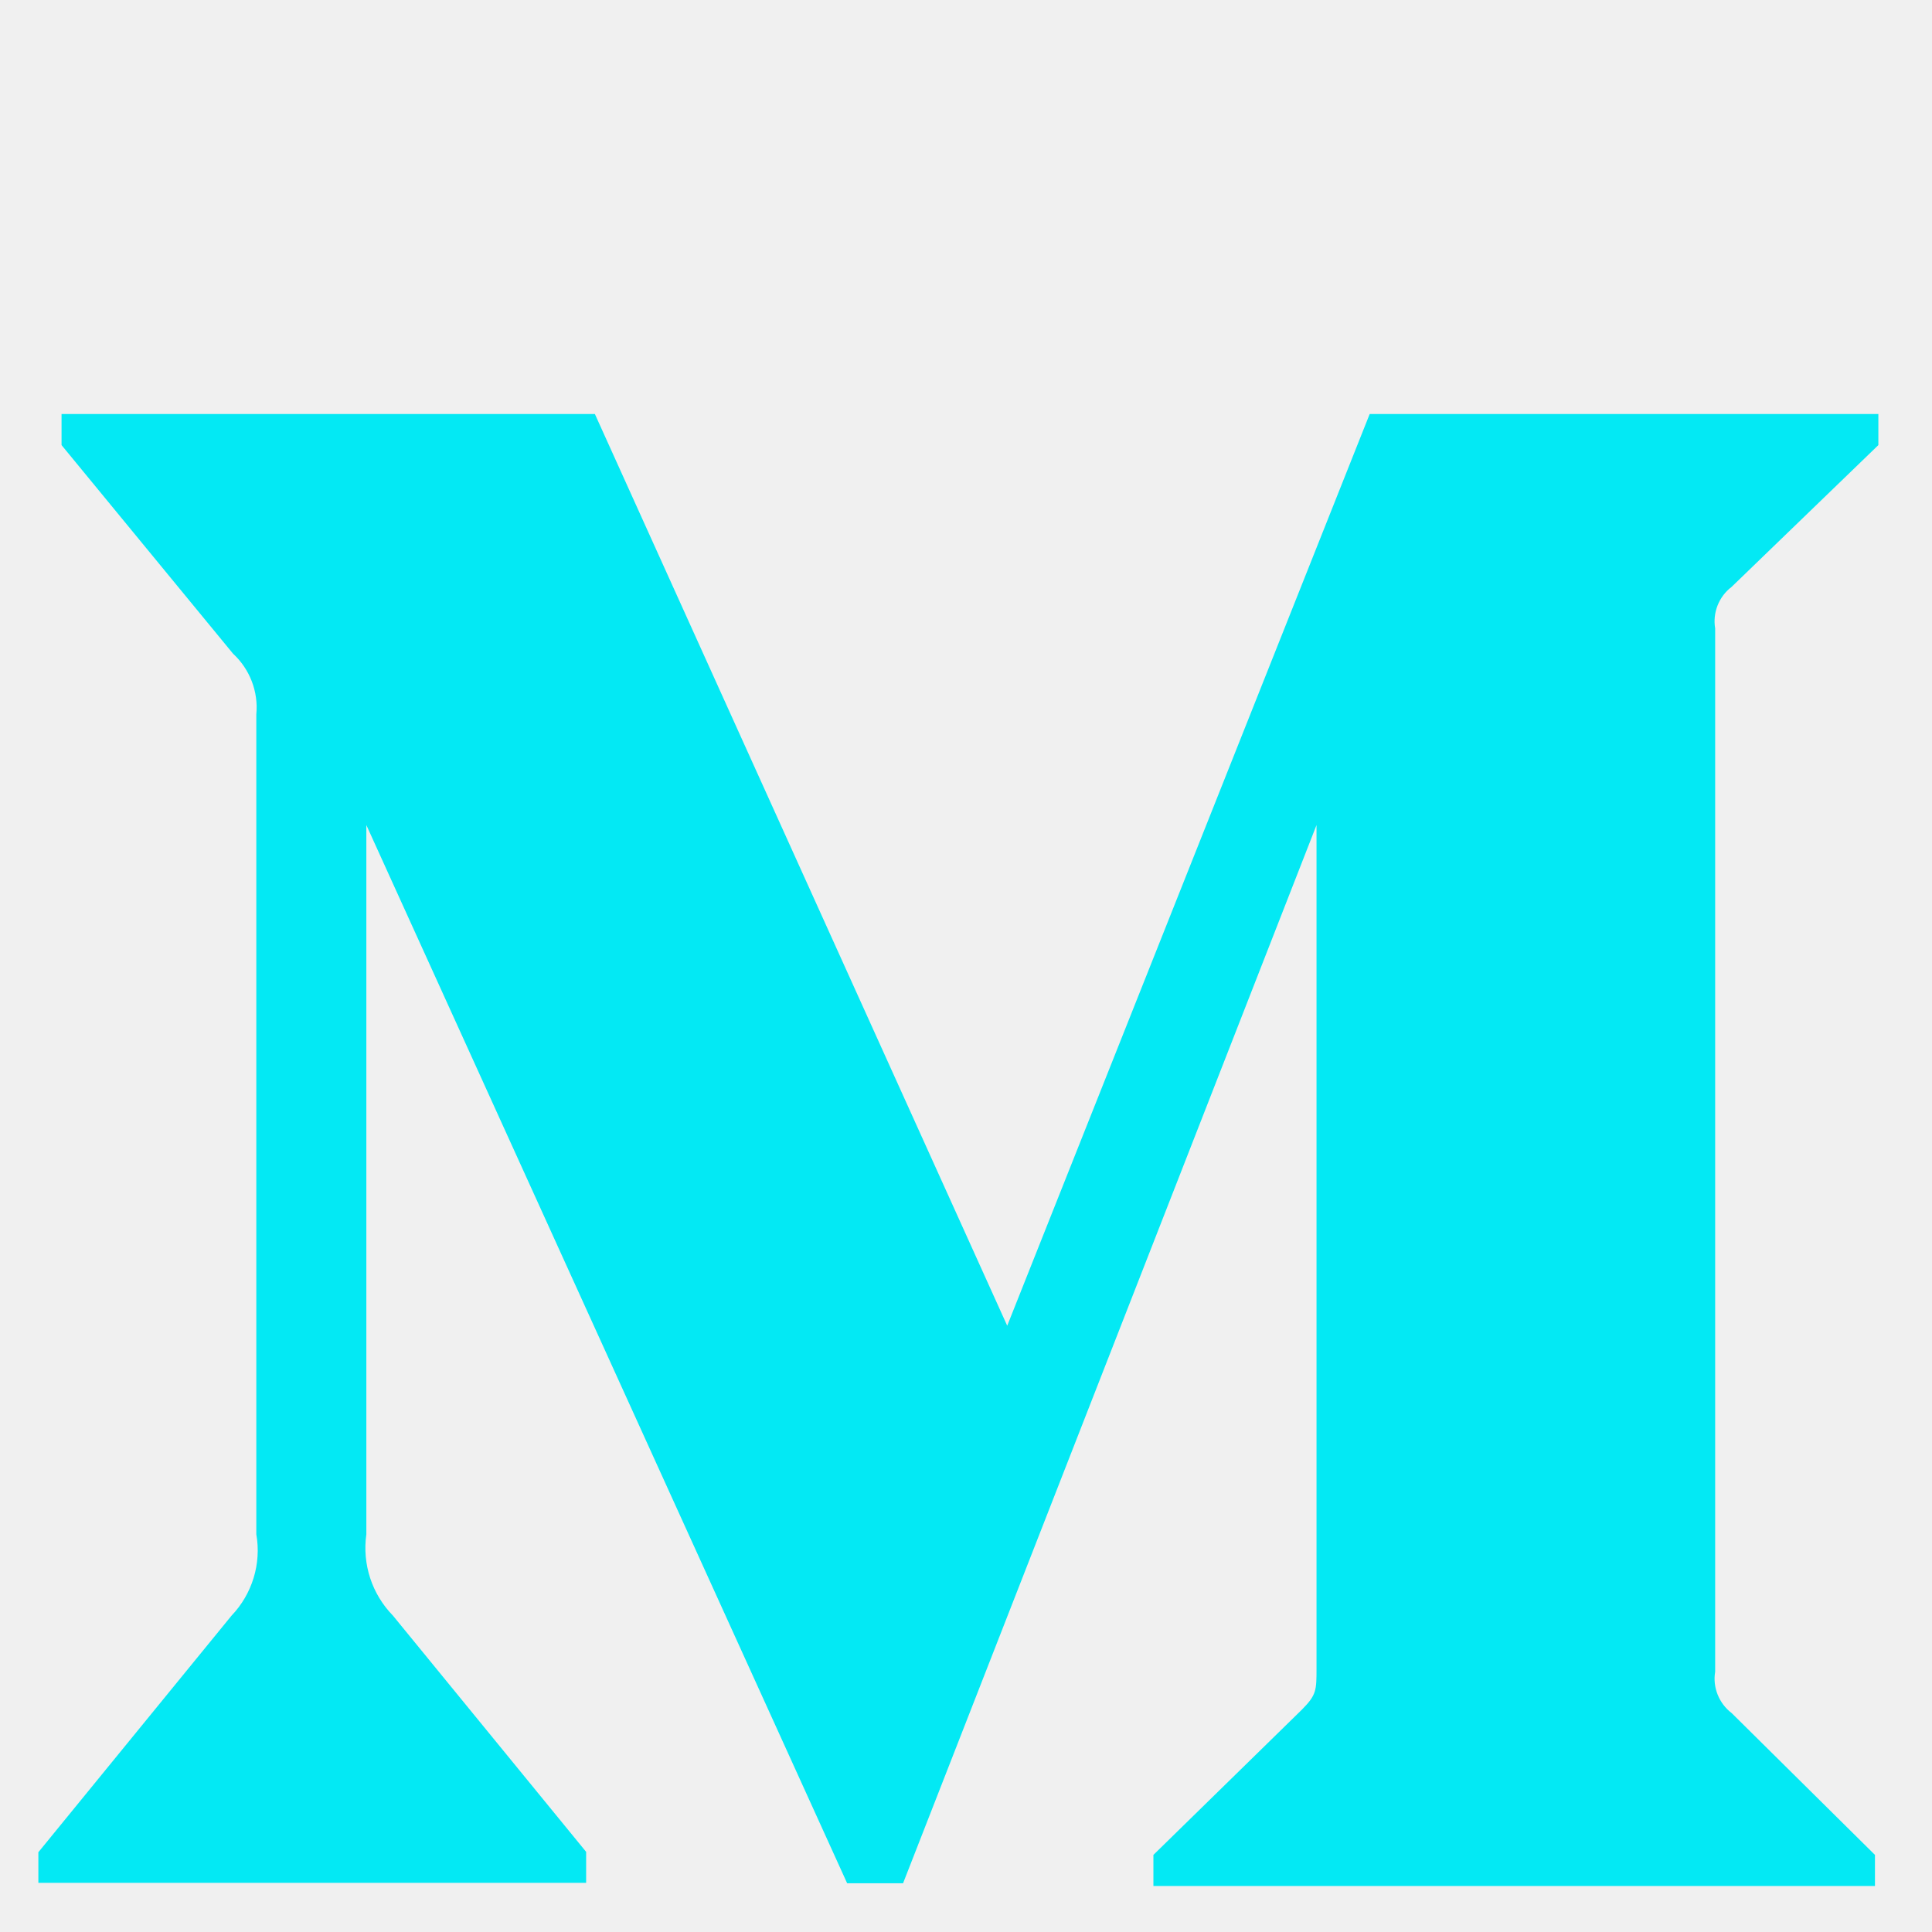
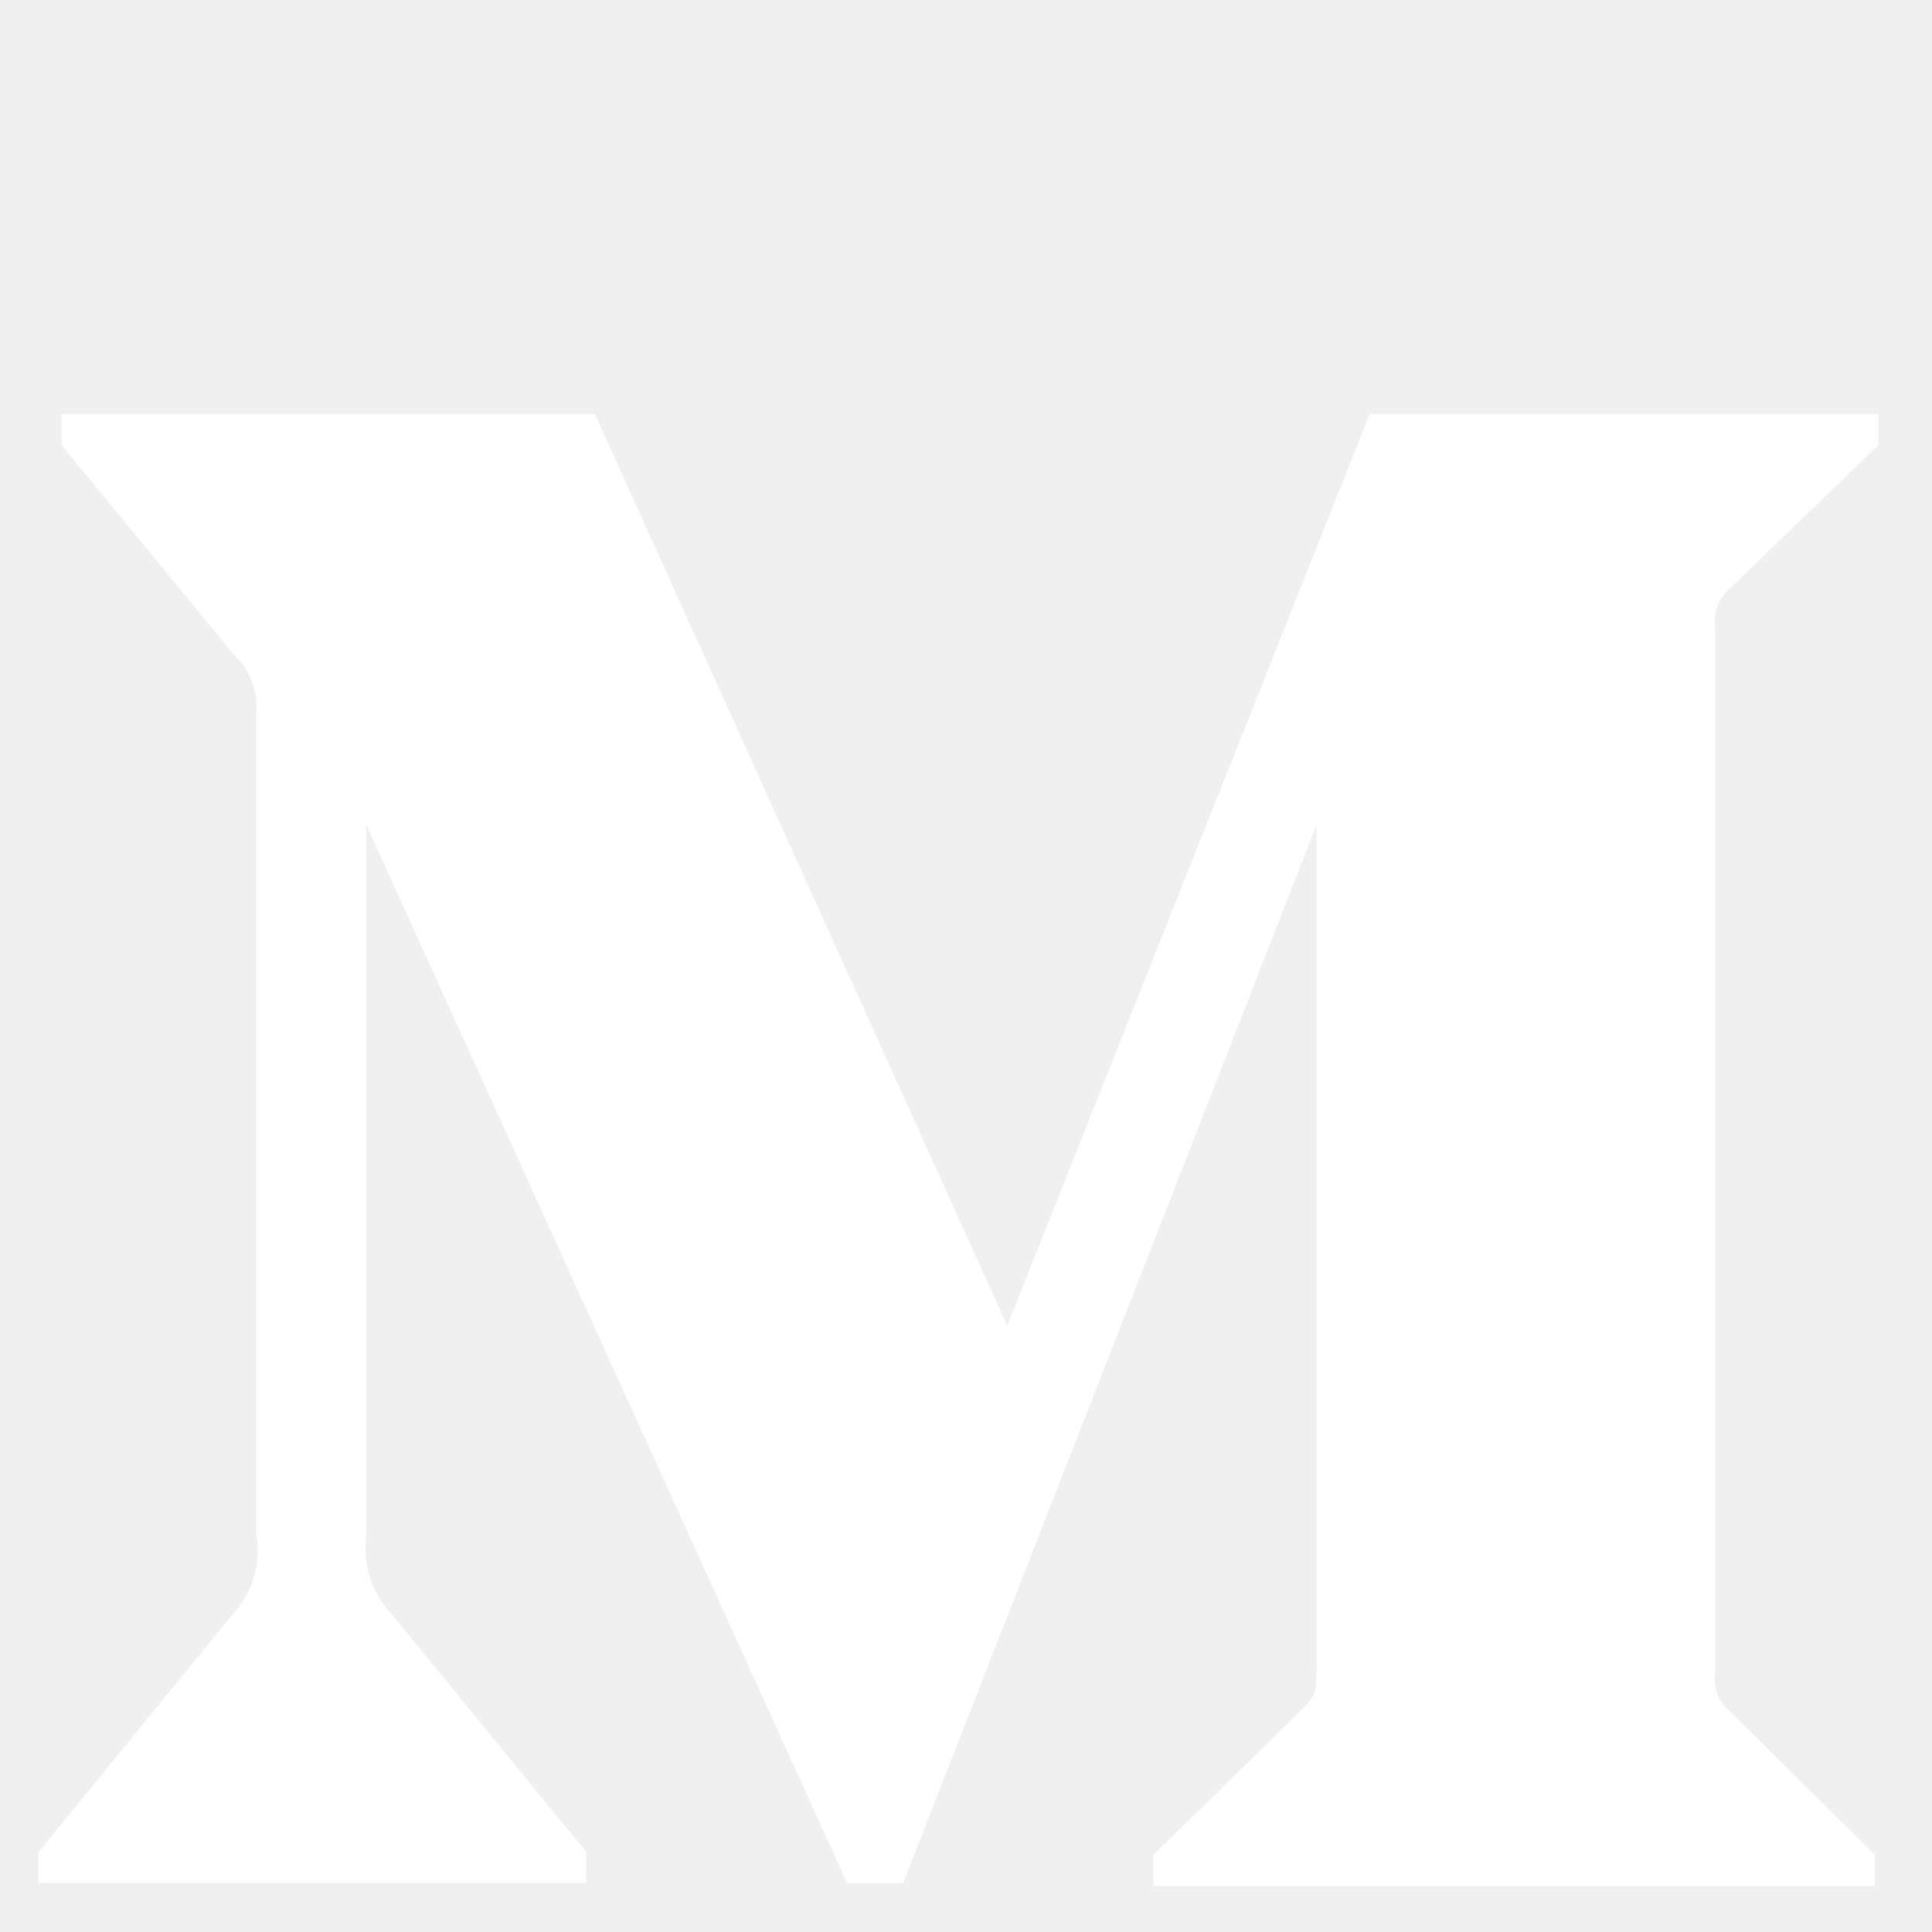
<svg xmlns="http://www.w3.org/2000/svg" width="24px" height="24px" viewBox="0 0 21 12" fill="none">
-   <path d="M18.821 1.88L20.417 0.338V0H14.888L10.948 9.91L6.466 0H0.669V0.338L2.533 2.605C2.715 2.773 2.81 3.018 2.786 3.265V12.177C2.843 12.498 2.74 12.828 2.517 13.061L0.417 15.633V15.966H6.371V15.629L4.271 13.061C4.043 12.827 3.936 12.503 3.982 12.177V4.468L9.208 15.97H9.816L14.31 4.468V13.631C14.31 13.873 14.31 13.922 14.153 14.081L12.537 15.662V16H20.38V15.662L18.822 14.12C18.685 14.016 18.614 13.841 18.643 13.671V2.33C18.614 2.159 18.684 1.984 18.821 1.88Z" fill="#03e9f4" />
+   <path d="M18.821 1.88L20.417 0.338V0H14.888L10.948 9.91L6.466 0H0.669V0.338L2.533 2.605C2.715 2.773 2.81 3.018 2.786 3.265V12.177C2.843 12.498 2.74 12.828 2.517 13.061L0.417 15.633V15.966H6.371V15.629L4.271 13.061C4.043 12.827 3.936 12.503 3.982 12.177V4.468L9.208 15.97H9.816L14.31 4.468V13.631C14.31 13.873 14.31 13.922 14.153 14.081L12.537 15.662V16H20.38V15.662L18.822 14.12C18.685 14.016 18.614 13.841 18.643 13.671V2.33C18.614 2.159 18.684 1.984 18.821 1.88Z" fill="#ffffff" />
</svg>
